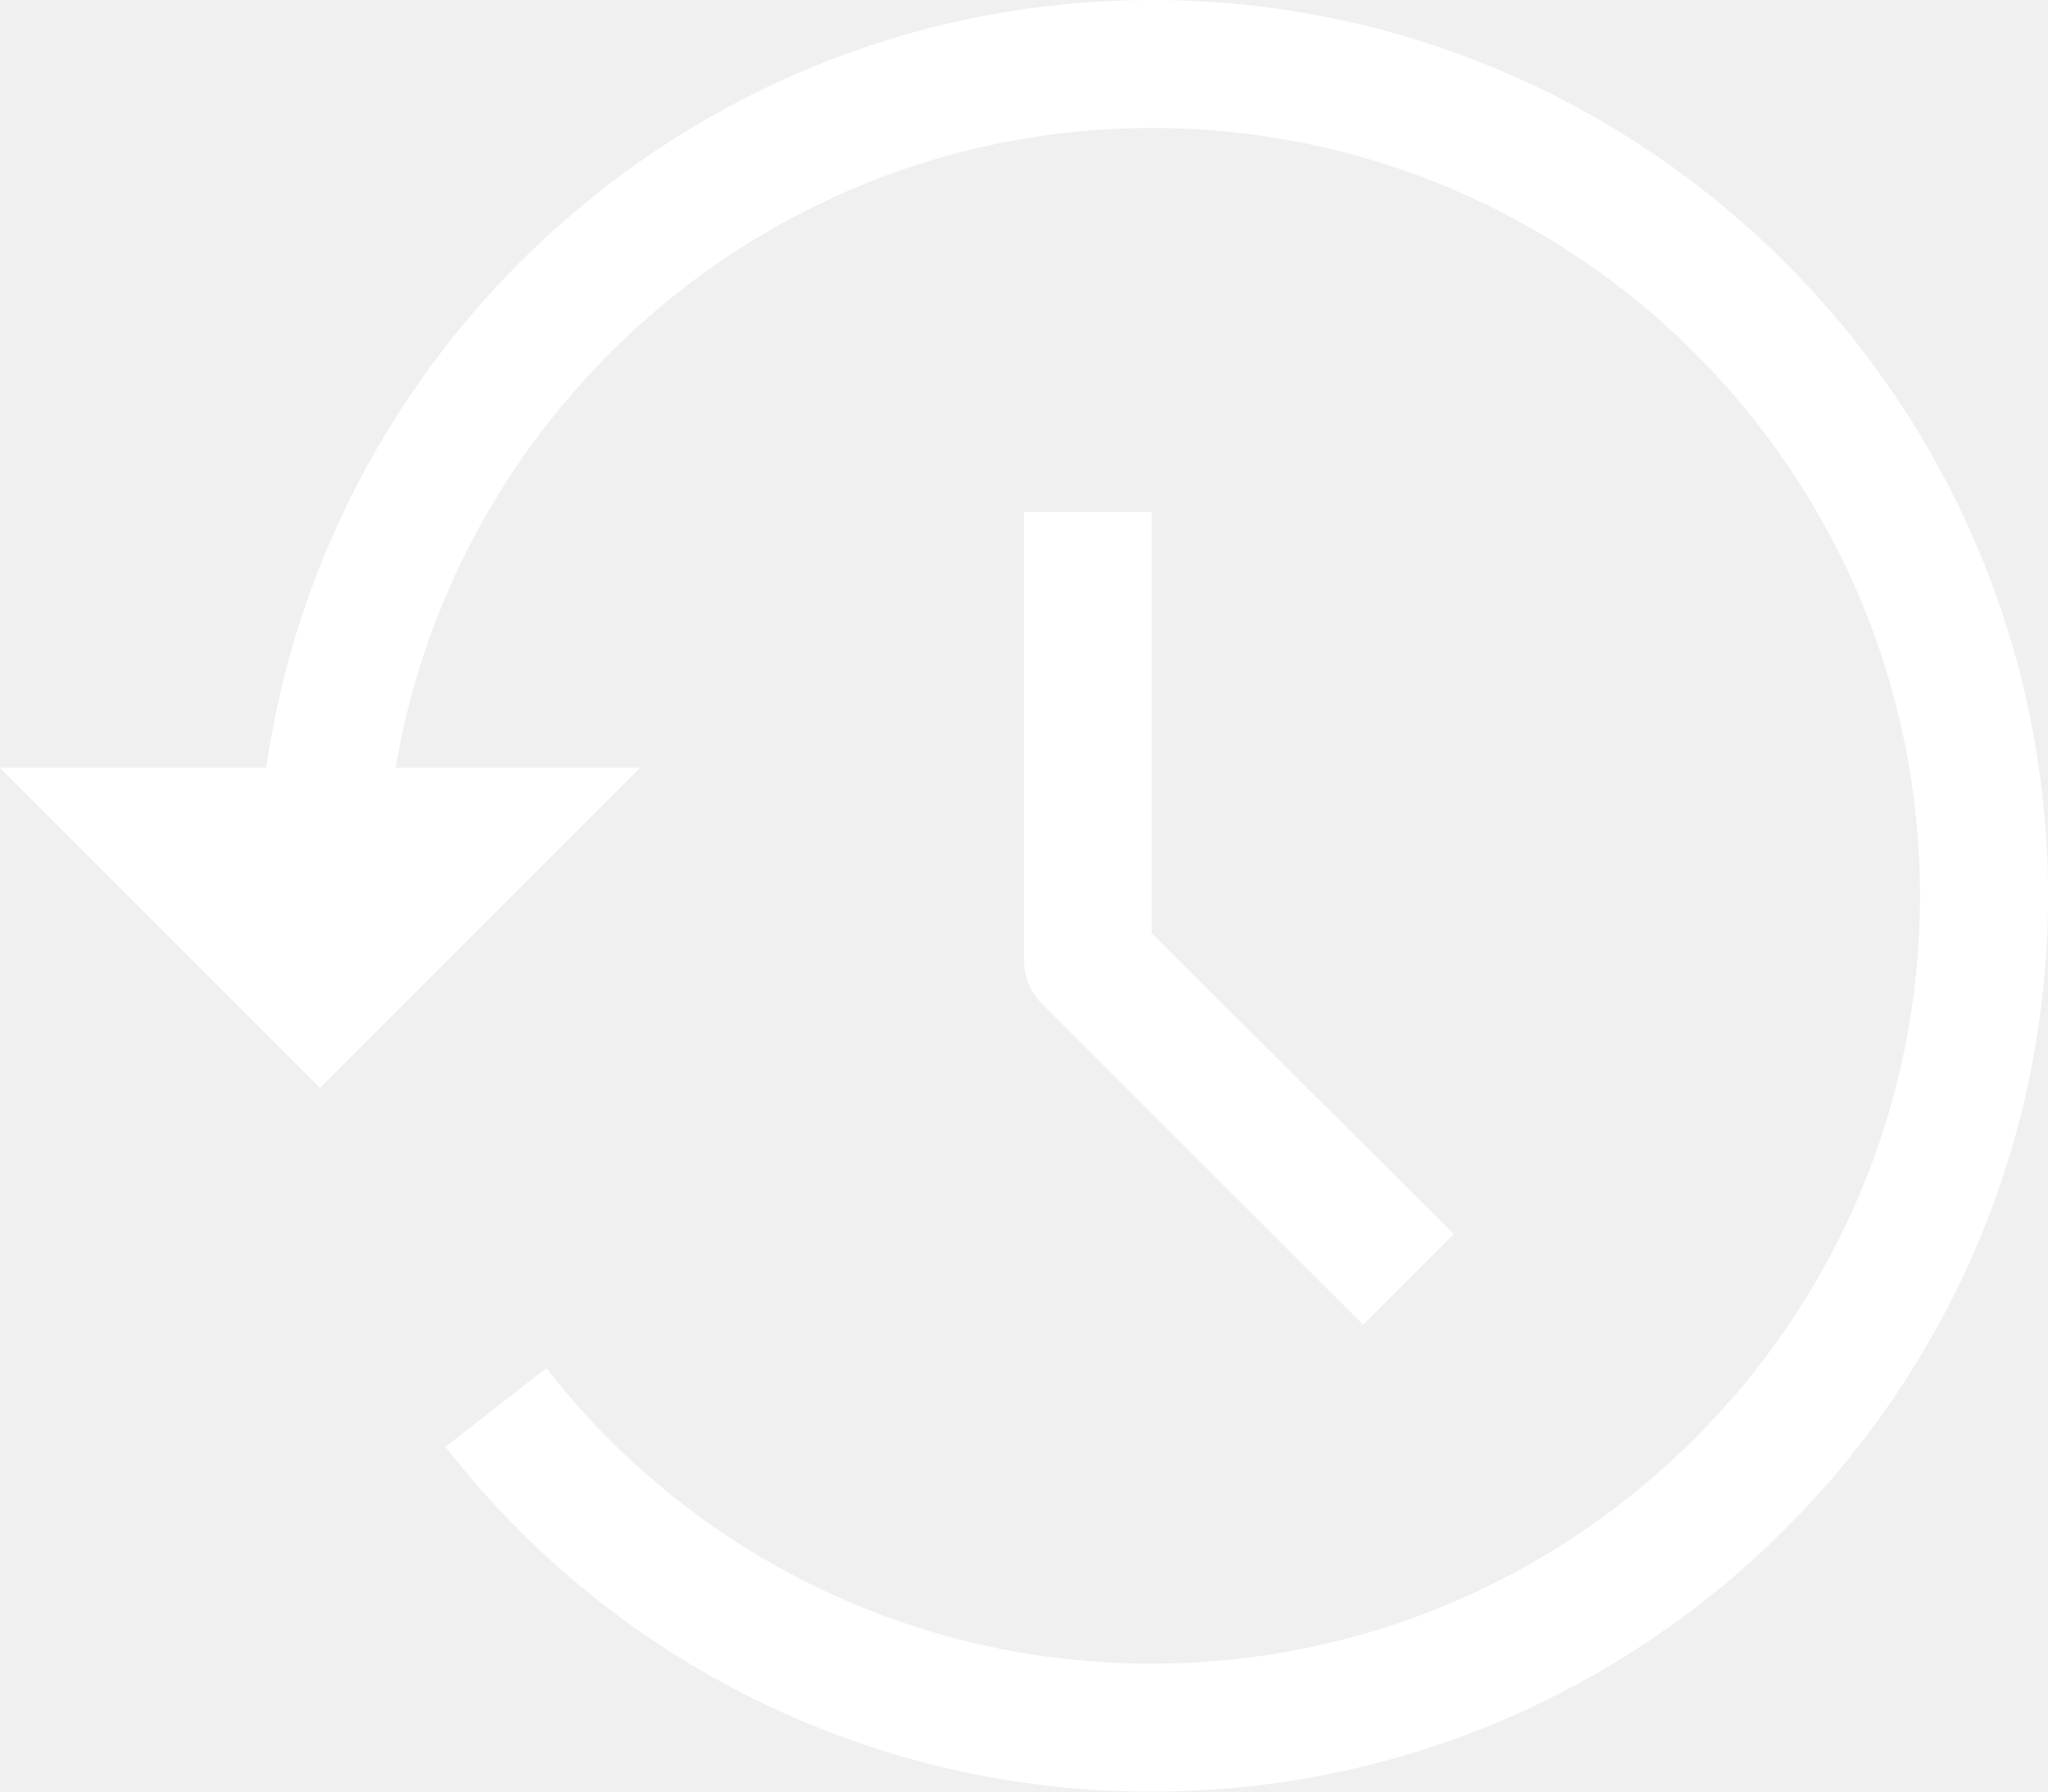
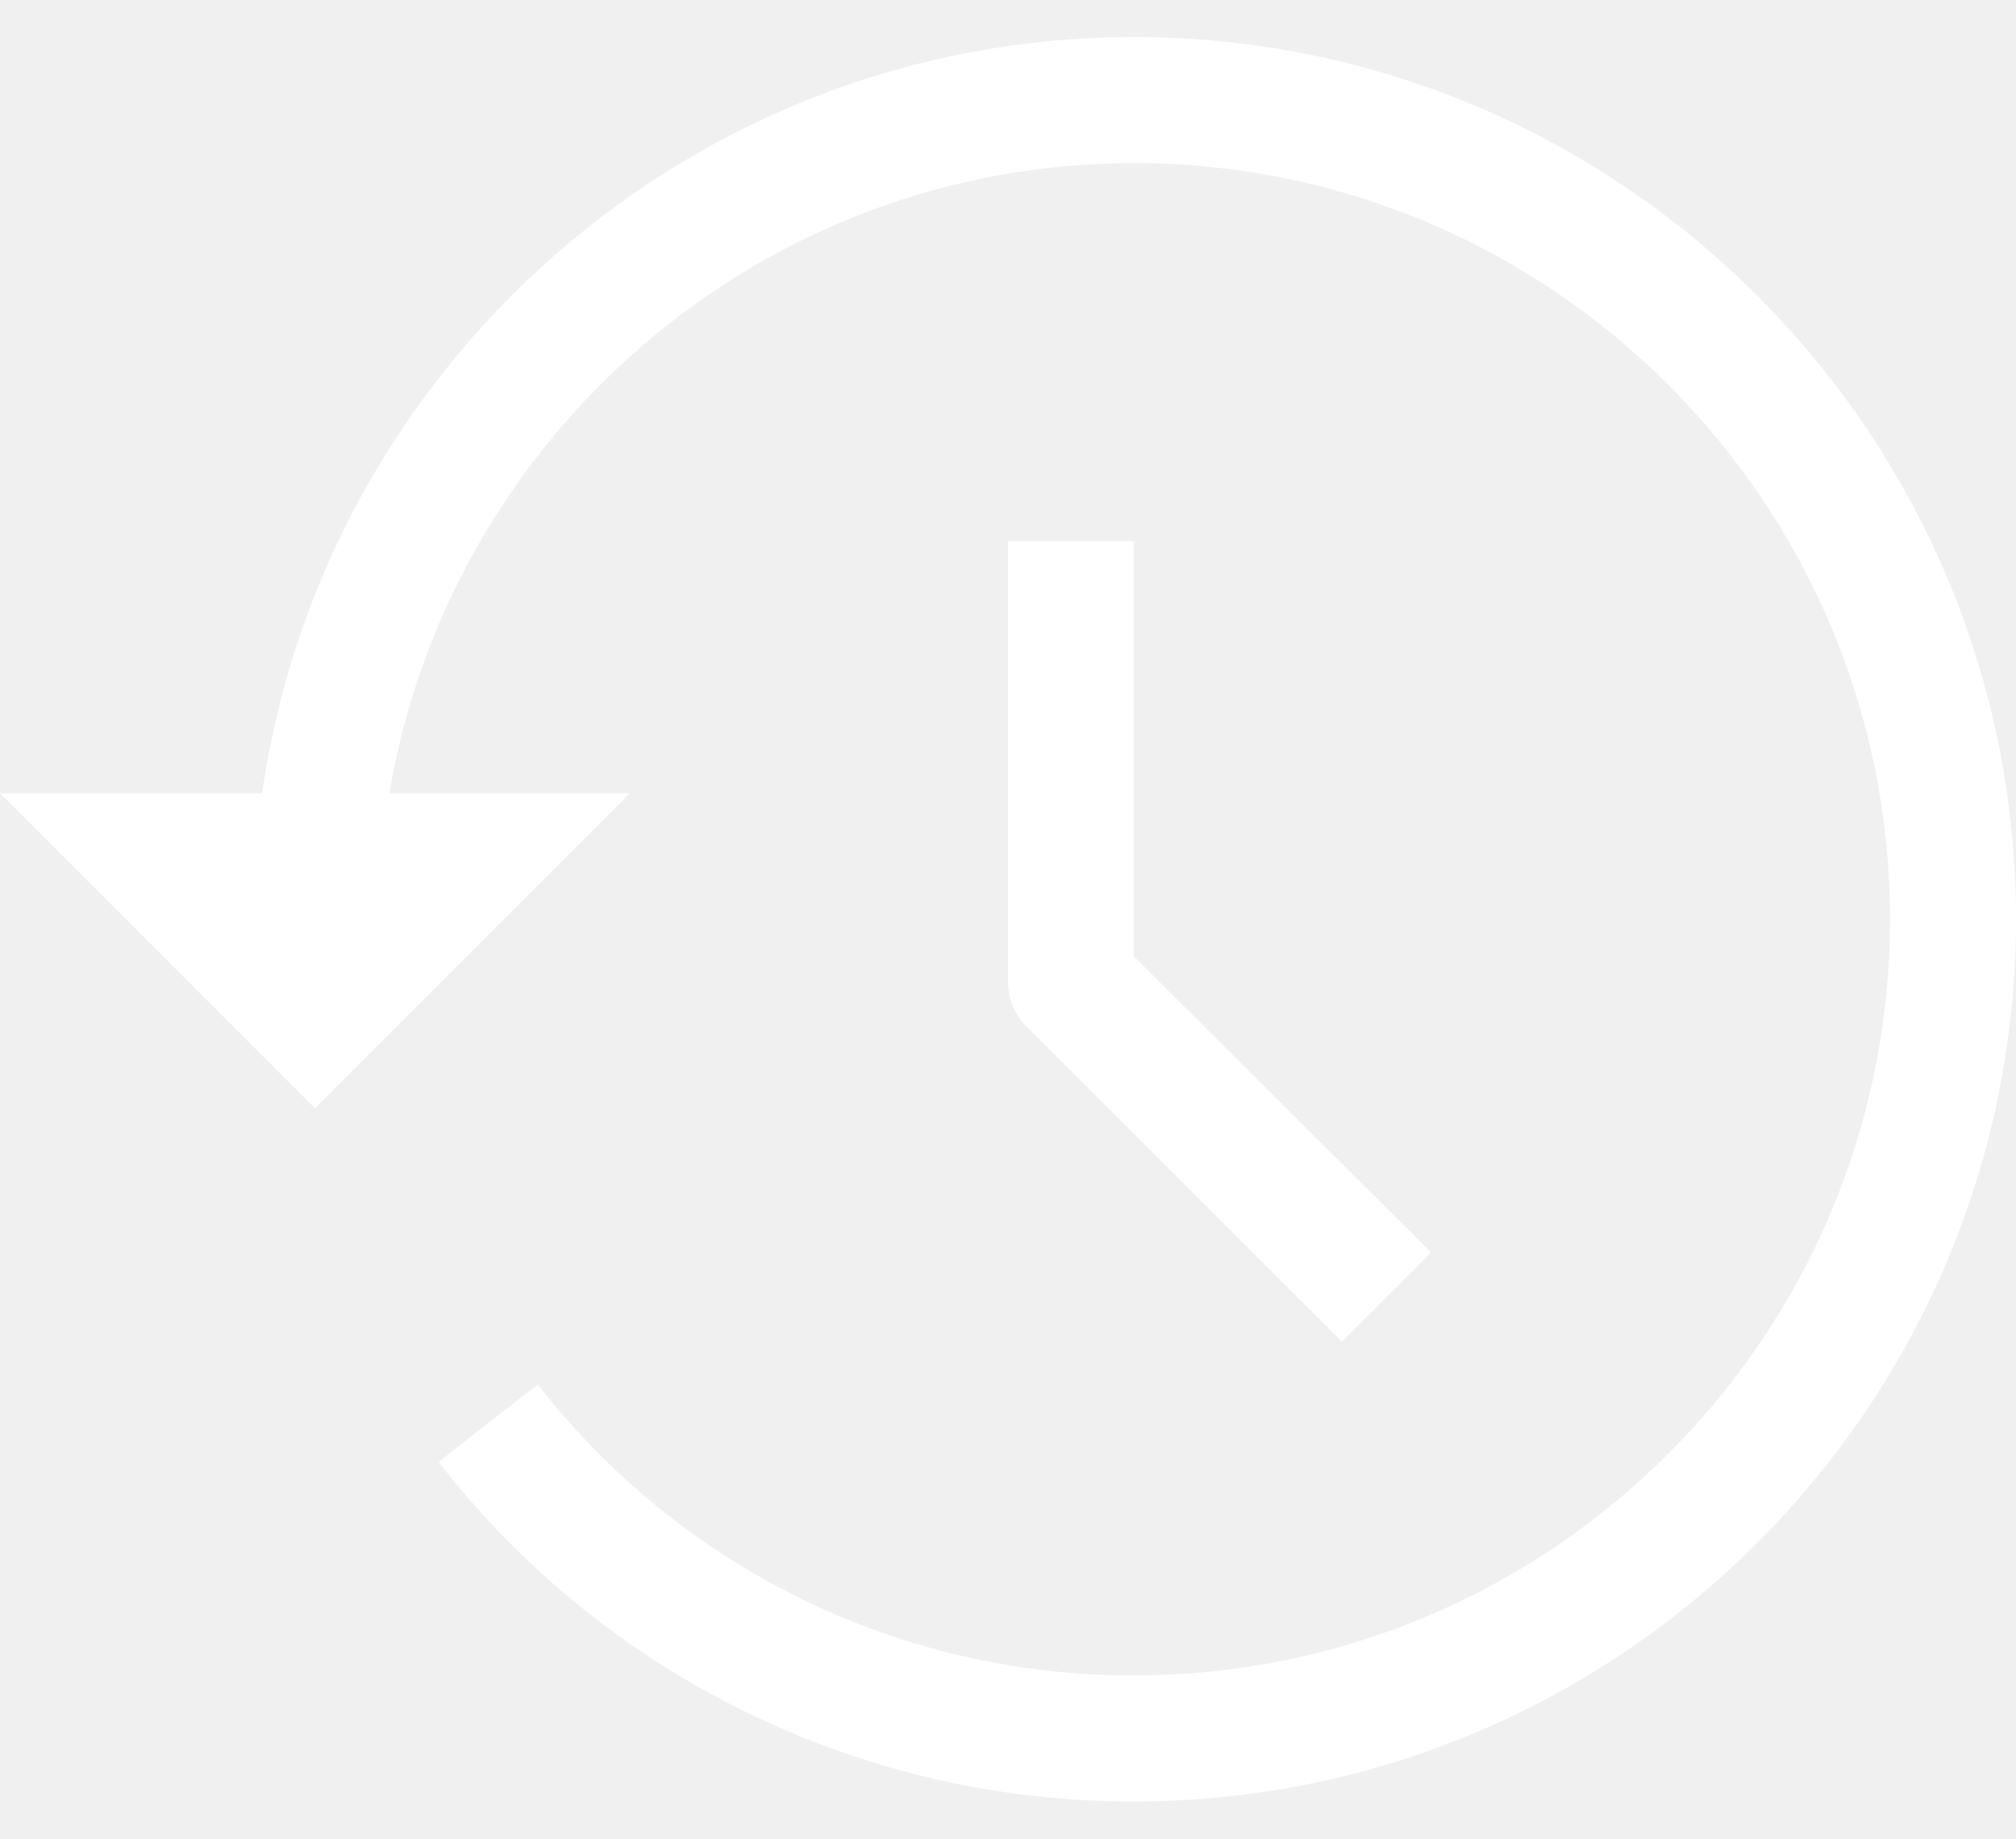
- <svg xmlns="http://www.w3.org/2000/svg" width="24" height="21" viewBox="0 0 24 21" fill="none">
+ <svg xmlns="http://www.w3.org/2000/svg" width="34" height="31" viewBox="0 0 24 21" fill="none">
  <g clip-path="url(#clip0)">
    <path d="M12 6V11.247C12 11.345 12.019 11.443 12.057 11.534C12.095 11.625 12.15 11.708 12.22 11.777L15.974 15.527L17.036 14.465L13.496 10.938V6H12Z" fill="white" />
    <path d="M13.5 0C8.221 0 3.851 3.921 3.12 9H0L3.75 12.75L7.5 9H4.636C5.353 4.75 9.049 1.5 13.5 1.5C18.463 1.5 22.5 5.537 22.5 10.5C22.5 15.463 18.463 19.5 13.5 19.5C12.131 19.504 10.779 19.193 9.549 18.593C8.318 17.992 7.242 17.117 6.402 16.036L5.221 16.959C6.2 18.221 7.455 19.241 8.891 19.941C10.326 20.642 11.903 21.004 13.5 21C19.29 21 24 16.289 24 10.5C24 4.711 19.29 0 13.5 0Z" fill="white" />
  </g>
  <defs>
    <clipPath id="clip0">
-       <rect width="24" height="21" fill="white" />
+       <rect width="34" height="31" fill="white" />
    </clipPath>
  </defs>
</svg>
